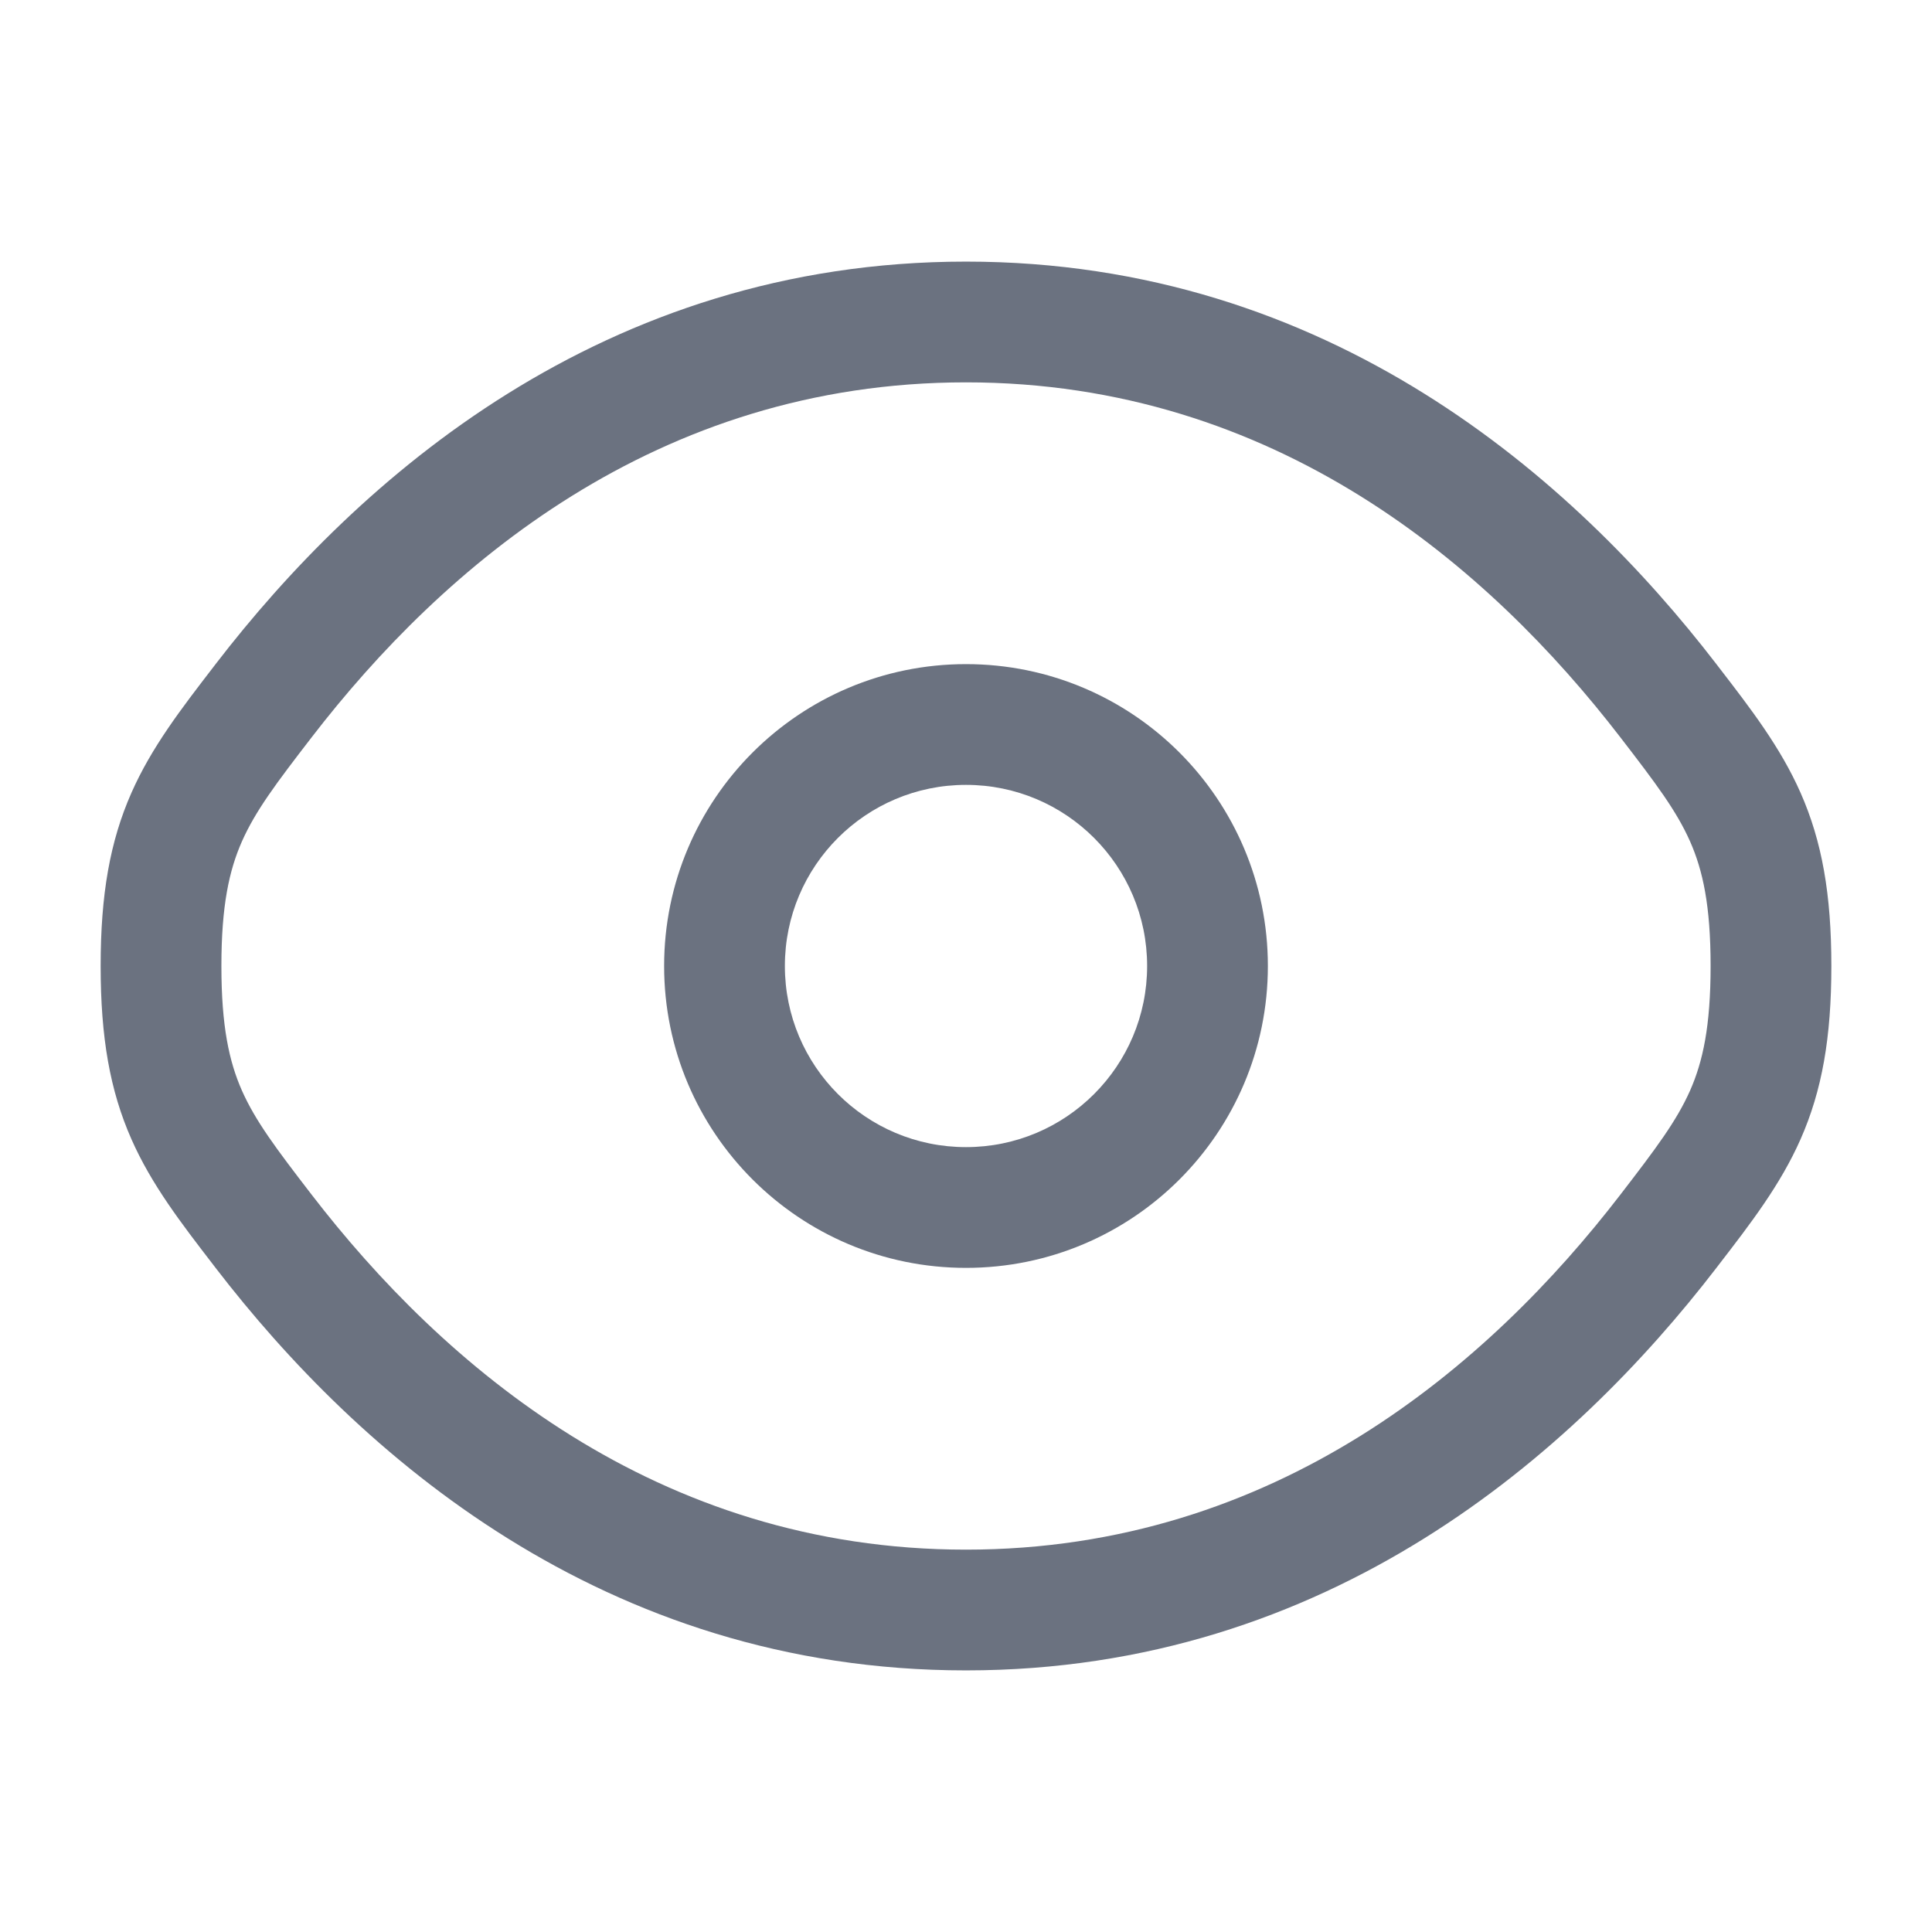
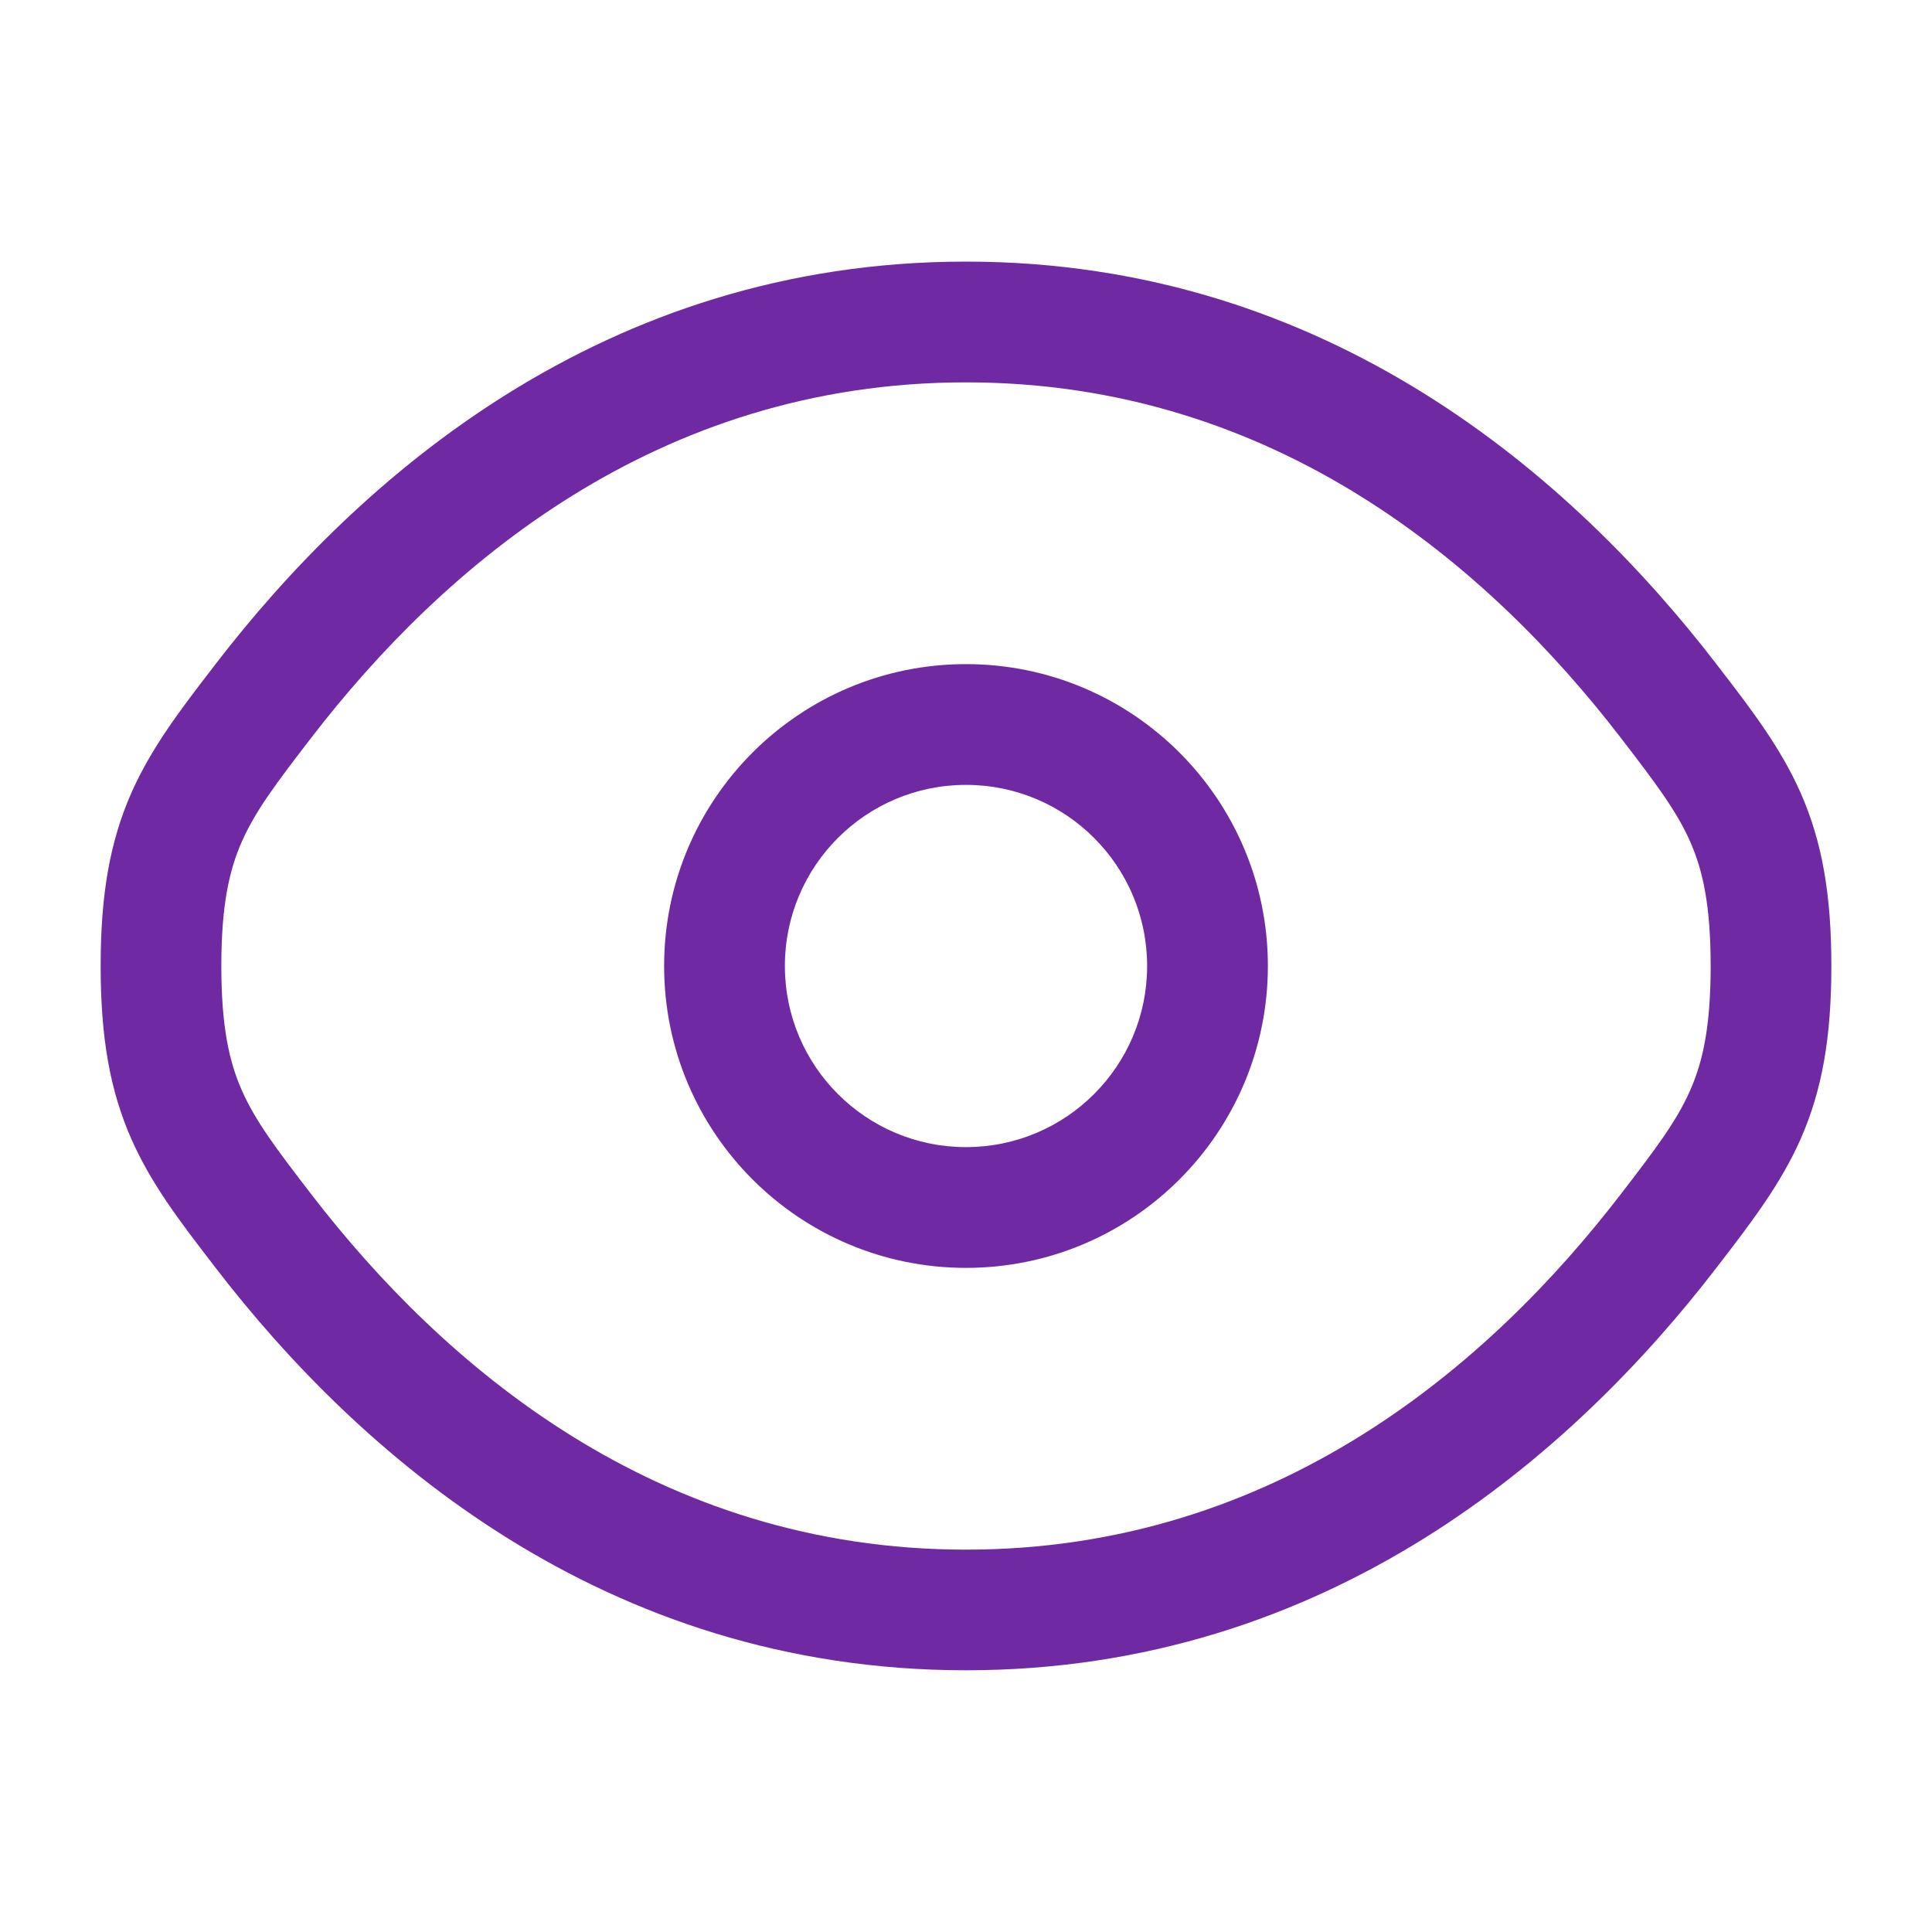
- <svg xmlns="http://www.w3.org/2000/svg" width="32" height="32" viewBox="0 0 32 32" fill="none">
-   <path fill-rule="evenodd" clip-rule="evenodd" d="M16 11C13.239 11 11 13.239 11 16C11 18.762 13.239 21 16 21C18.762 21 21 18.762 21 16C21 13.239 18.762 11 16 11ZM13 16C13 14.343 14.343 13 16 13C17.657 13 19 14.343 19 16C19 17.657 17.657 19 16 19C14.343 19 13 17.657 13 16Z" fill="#6B7280" />
-   <path fill-rule="evenodd" clip-rule="evenodd" d="M16 4.333C9.981 4.333 5.927 7.939 3.574 10.996L3.532 11.051C3 11.742 2.509 12.379 2.177 13.131C1.821 13.937 1.667 14.816 1.667 16C1.667 17.184 1.821 18.063 2.177 18.869C2.509 19.621 3 20.258 3.532 20.949L3.574 21.004C5.927 24.061 9.981 27.667 16 27.667C22.019 27.667 26.073 24.061 28.426 21.004L28.468 20.949C29.001 20.258 29.491 19.621 29.823 18.869C30.179 18.063 30.333 17.184 30.333 16C30.333 14.816 30.179 13.937 29.823 13.131C29.491 12.379 29.001 11.742 28.468 11.051L28.426 10.996C26.073 7.939 22.019 4.333 16 4.333ZM5.159 12.216C7.332 9.393 10.867 6.333 16 6.333C21.133 6.333 24.669 9.393 26.841 12.216C27.426 12.975 27.768 13.429 27.994 13.939C28.204 14.416 28.333 14.998 28.333 16C28.333 17.001 28.204 17.584 27.994 18.061C27.768 18.57 27.426 19.024 26.841 19.784C24.669 22.607 21.133 25.667 16 25.667C10.867 25.667 7.332 22.607 5.159 19.784C4.574 19.024 4.232 18.57 4.006 18.061C3.796 17.584 3.667 17.001 3.667 16C3.667 14.998 3.796 14.416 4.006 13.939C4.232 13.429 4.574 12.975 5.159 12.216Z" fill="#6B7280" />
+ <svg xmlns="http://www.w3.org/2000/svg" width="32" height="32" fill="#6f29a3" version="1.1" viewBox="0 0 32 32">
+   <path d="m16 11c-2.761 0-5 2.239-5 5 0 2.761 2.239 5 5 5 2.761 0 5-2.239 5-5 0-2.761-2.239-5-5-5zm-3 5c0-1.657 1.343-3 3-3s3 1.343 3 3-1.343 3-3 3-3-1.343-3-3z" clip-rule="evenodd" fill-rule="evenodd" />
+   <path d="m16 4.333c-6.019 0-10.073 3.606-12.426 6.662l-0.042 0.055c-0.532 0.691-1.022 1.328-1.355 2.08-0.356 0.806-0.51 1.684-0.51 2.869s0.154 2.063 0.51 2.869c0.332 0.753 0.823 1.389 1.355 2.08l0.042 0.055c2.353 3.057 6.407 6.662 12.426 6.662 6.019 0 10.073-3.606 12.426-6.662l0.042-0.055c0.532-0.691 1.022-1.328 1.355-2.08 0.356-0.806 0.51-1.684 0.51-2.869s-0.154-2.063-0.51-2.869c-0.333-0.753-0.823-1.389-1.355-2.08l-0.042-0.055c-2.353-3.057-6.407-6.662-12.426-6.662zm-10.841 7.882c2.173-2.822 5.708-5.882 10.841-5.882s8.669 3.06 10.841 5.882c0.585 0.76 0.927 1.214 1.153 1.724 0.211 0.477 0.34 1.059 0.34 2.061 0 1.001-0.129 1.584-0.34 2.061-0.225 0.51-0.568 0.964-1.153 1.724-2.172 2.823-5.708 5.882-10.841 5.882s-8.668-3.06-10.841-5.882c-0.585-0.76-0.927-1.214-1.153-1.724-0.211-0.477-0.34-1.059-0.34-2.061 0-1.002 0.129-1.584 0.34-2.061 0.225-0.51 0.568-0.964 1.153-1.724z" clip-rule="evenodd" fill-rule="evenodd" />
</svg>
